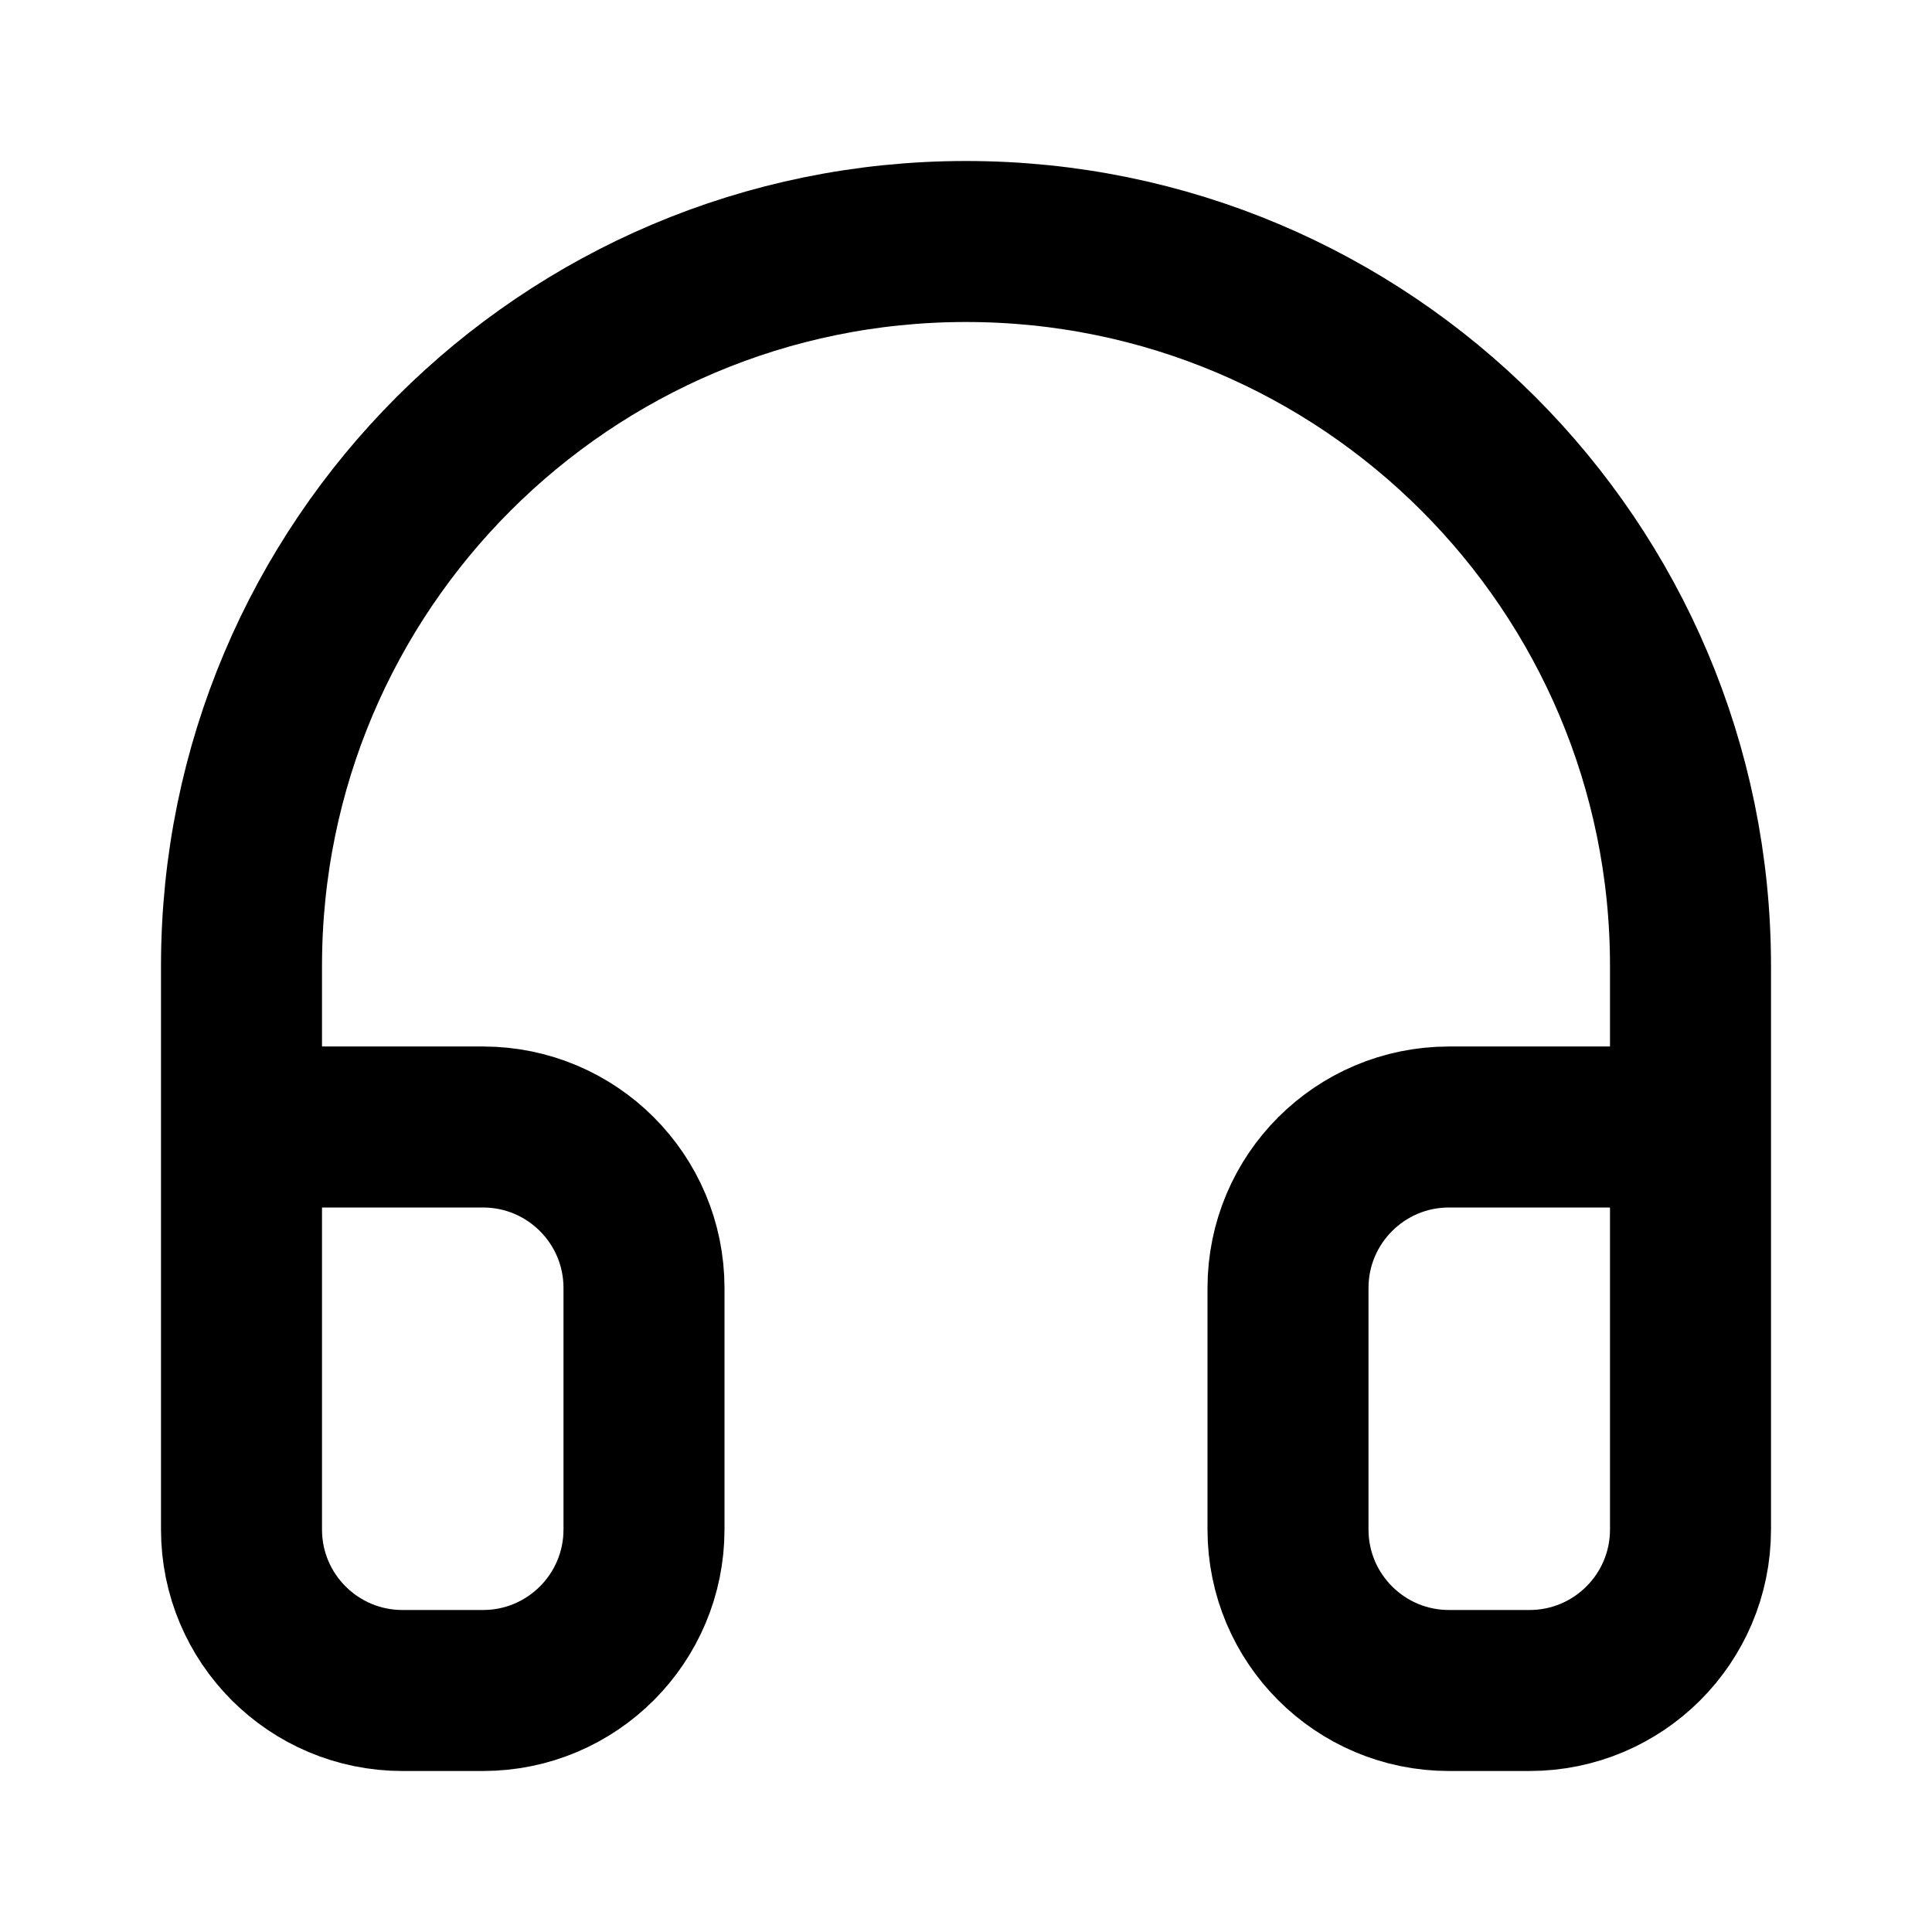
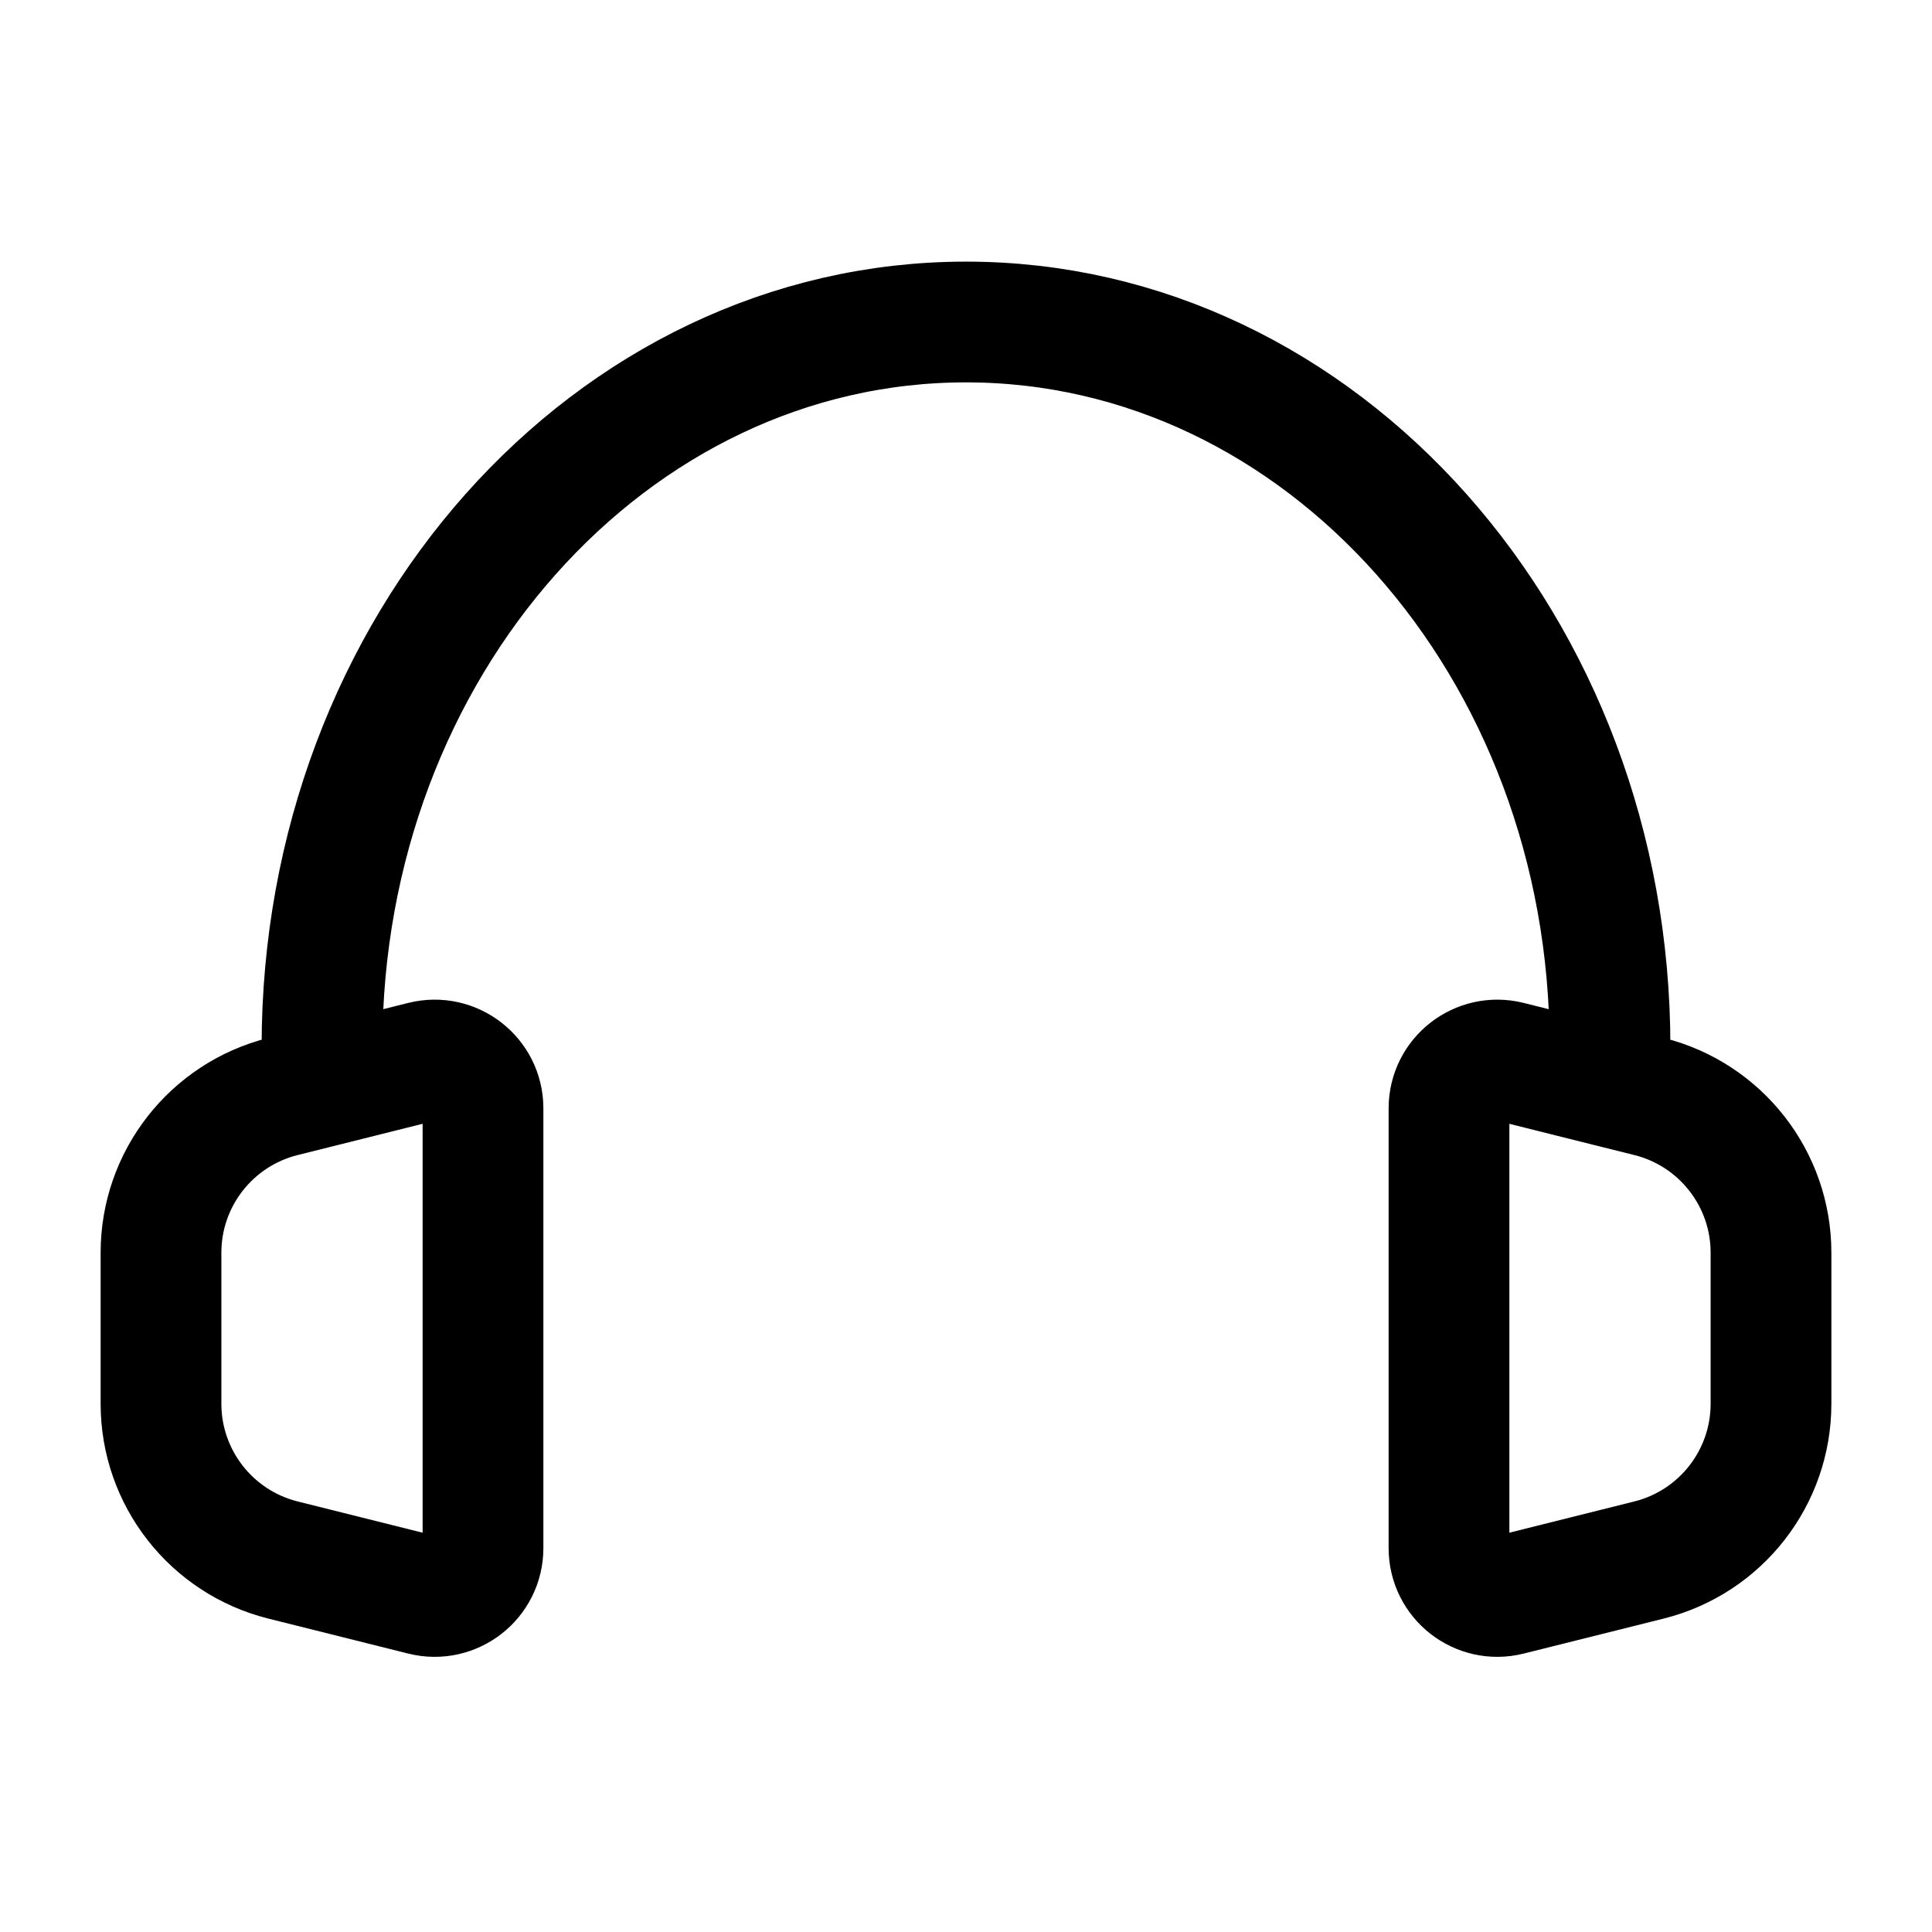
- <svg xmlns="http://www.w3.org/2000/svg" width="24" height="24" viewBox="0 0 24 24" fill="none" stroke="currentColor" stroke-width="2" stroke-linecap="round" stroke-linejoin="round">
-   <path d="M3 14h3a2 2 0 0 1 2 2v3a2 2 0 0 1-2 2H5a2 2 0 0 1-2-2v-7a9 9 0 0 1 18 0v7a2 2 0 0 1-2 2h-1a2 2 0 0 1-2-2v-3a2 2 0 0 1 2-2h3" />
+ <svg xmlns="http://www.w3.org/2000/svg" width="24" height="24" viewBox="0 0 24 24" stroke-width="1.5" fill="none">
+   <path d="M4 13.5L3.515 13.621C2.625 13.844 2 14.644 2 15.561V17.438C2 18.356 2.625 19.156 3.515 19.379L5.254 19.814C5.633 19.908 6 19.622 6 19.231V13.768C6 13.378 5.633 13.092 5.254 13.186L4 13.5ZM4 13.5V13C4 8.029 7.582 4 12 4C16.418 4 20 8.029 20 13V13.5M20 13.5L20.485 13.621C21.375 13.844 22 14.644 22 15.561V17.438C22 18.356 21.375 19.156 20.485 19.379L18.745 19.814C18.367 19.908 18 19.622 18 19.231V13.768C18 13.378 18.367 13.092 18.745 13.186L20 13.5Z" stroke="currentColor" stroke-linecap="round" stroke-linejoin="round" />
</svg>
